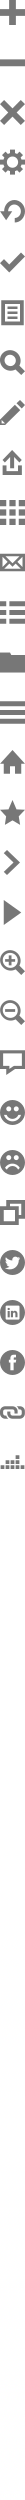
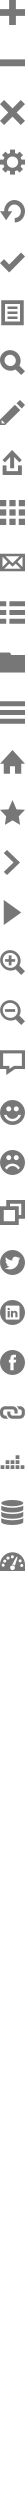
<svg xmlns="http://www.w3.org/2000/svg" version="1.1" id="Layer_1" x="0px" y="0px" viewBox="-10 -208 20 2000" enable-background="new -10 -208 20 2000" xml:space="preserve">
  <path fill="#777777" d="M-2-88.3v2.8c-0.6,0.2-1.2,0.4-1.7,0.7l-1.9-1.9l-2.8,2.8l1.9,1.9c-0.3,0.5-0.5,1.1-0.7,1.7H-10v4h2.8  c0.2,0.6,0.4,1.2,0.7,1.7l-1.9,1.9l2.8,2.8l1.9-1.9c0.5,0.3,1.1,0.5,1.7,0.7v2.8h4v-2.8c0.6-0.2,1.2-0.4,1.7-0.7l1.9,1.9l2.8-2.8  l-1.9-1.9c0.3-0.5,0.5-1.1,0.7-1.7H10v-4H7.2C7-80.9,6.8-81.5,6.5-82l1.9-1.9l-2.8-2.8l-1.9,1.9c-0.5-0.3-1.1-0.5-1.7-0.7v-2.8H-2z   M-4.5-78.3c0-2.5,2-4.5,4.5-4.5s4.5,2,4.5,4.5s-2,4.5-4.5,4.5S-4.5-75.8-4.5-78.3z" />
  <path fill="#777777" d="M1.5-48c-4.5,0-8.2,4-8.2,9H-10l4.9,7.2l4.9-7.2h-3.3c0-3,2.2-5.4,4.9-5.4S6.7-42,6.7-39s-2.2,5.4-4.9,5.4  v3.6c4.5,0,8.2-4,8.2-9S6.1-48,1.5-48z" />
  <path fill="#777777" d="M7.4,118.8L10,116l-4-4l-2.8,2.6L7.4,118.8z M-10,127.7v4.3h4.1l12.1-11.9l-4.3-4.3L-10,127.7z M-6,130.7  h-2.7V128L-6,130.7z" />
  <polygon fill="#777777" points="5,445.1 6.1,451.9 0,448.3 -6.1,451.9 -5.1,445.1 -10,439.8 -3.2,439.5 0,432 3.2,439.5 10,439.8   " />
  <polygon fill="#777777" points="6,482 -4.4,472 -7,474.5 0.8,482 -7,489.5 -4.4,492 " />
  <polygon fill="#777777" points="-2.6,10 10,-2.8 6.8,-6 -2.6,3.6 -6.8,-0.7 -10,2.5 " />
  <path fill="#777777" d="M-7.9,172h3.1h9.2h3.1v-3.1v-4.6H4.4v4.6h-9.2v-4.6h-3.1v4.6L-7.9,172z M-1.8,166.6h3.1v-9l4.2,4.4l1.9-2  l-7.7-8l-7.7,8l1.9,2l4.2-4.4v9H-1.8z" />
  <g>
    <rect x="-10" y="353" fill="#777777" width="20" height="4" />
    <rect x="-10" y="360" fill="#777777" width="20" height="4" />
    <rect x="-10" y="367" fill="#777777" width="20" height="4" />
  </g>
  <polygon fill="#777777" points="10,-200.7 2.7,-200.7 2.7,-208 -2.7,-208 -2.7,-200.7 -10,-200.7 -10,-195.3 -2.7,-195.3 -2.7,-188   2.7,-188 2.7,-195.3 10,-195.3 " />
  <path fill="#777777" d="M10,89l-4.5-4.5c1.7-3.1,1.2-7.2-1.5-9.9c-3.3-3.3-8.5-3.3-11.7-0.2s-3.1,8.4,0.2,11.7  c2.7,2.7,6.7,3.2,9.9,1.5L7,92L10,89z M-5,83.5c-1.8-1.8-1.8-4.6-0.1-6.4s4.6-1.7,6.4,0.1c1.8,1.8,1.8,4.6,0.1,6.4S-3.2,85.2-5,83.5  z" />
  <g>
    <polygon fill="#777777" points="-0.8,556.3 -3,556.3 -3,559.3 -5.9,559.3 -5.9,561.4 -3,561.4 -3,564.3 -0.8,564.3 -0.8,561.4    2.1,561.4 2.1,559.3 -0.8,559.3  " />
    <path fill="#777777" d="M5.5,564.5c1.7-3.1,1.2-7.2-1.5-9.9c-3.3-3.3-8.5-3.3-11.6-0.2c-3.2,3.2-3.1,8.4,0.2,11.6   c2.7,2.7,6.7,3.2,9.9,1.5L7,572l3-3L5.5,564.5z M2.5,564.6c-2.3,2.3-6.1,2.3-8.5-0.1c-2.4-2.4-2.4-6.2-0.1-8.5   c2.3-2.3,6.1-2.3,8.5,0.1C4.8,558.5,4.8,562.3,2.5,564.6z" />
  </g>
  <g>
    <rect x="-5.9" y="599.3" fill="#777777" width="8" height="2.2" />
    <path fill="#777777" d="M5.5,604.5c1.7-3.1,1.2-7.2-1.5-9.9c-3.3-3.3-8.5-3.3-11.6-0.2c-3.2,3.2-3.1,8.4,0.2,11.6   c2.7,2.7,6.7,3.2,9.9,1.5L7,612l3-3L5.5,604.5z M2.5,604.6c-2.3,2.3-6.1,2.3-8.5-0.1c-2.4-2.4-2.4-6.2-0.1-8.5   c2.3-2.3,6.1-2.3,8.5,0.1C4.8,598.5,4.8,602.3,2.5,604.6z" />
  </g>
  <polygon fill="#777777" points="-7,512 7,522 -7,532 " />
  <path fill="#777777" d="M-10,235v14h20v-14H-10z M8,245.6l-4.1-4.1l4.1-4.1V245.6z M0,245.4l2.5-2.5l4.1,4.1H-6.6l4.1-4.1L0,245.4z   M5.6,237L0,242.6l-5.6-5.6H5.6z M-3.9,241.5l-4.1,4.1v-8.2L-3.9,241.5z" />
  <polygon fill="#777777" points="-10,403 -7,403 -7,411 -2,411 -2,405 2,405 2,411 7,411 7,403 10,403 0,392 " />
  <g>
    <rect x="-10" y="192" fill="#777777" width="5" height="5" />
    <rect x="-10" y="199.5" fill="#777777" width="5" height="5" />
    <rect x="-10" y="207" fill="#777777" width="5" height="5" />
    <rect x="-2.5" y="192" fill="#777777" width="5" height="5" />
    <rect x="-2.5" y="199.5" fill="#777777" width="5" height="5" />
    <rect x="-2.5" y="207" fill="#777777" width="5" height="5" />
    <rect x="5" y="192" fill="#777777" width="5" height="5" />
    <rect x="5" y="199.5" fill="#777777" width="5" height="5" />
    <rect x="5" y="207" fill="#777777" width="5" height="5" />
  </g>
  <g>
    <rect x="-10" y="273" fill="#777777" width="5" height="4" />
    <rect x="-10" y="280" fill="#777777" width="5" height="4" />
    <rect x="-10" y="287" fill="#777777" width="5" height="4" />
    <rect x="-2.5" y="273" fill="#777777" width="12.5" height="4" />
    <rect x="-2.5" y="280" fill="#777777" width="12.5" height="4" />
    <rect x="-2.5" y="287" fill="#777777" width="12.5" height="4" />
  </g>
  <g>
    <path fill="#777777" d="M-9,32.2v20H9v-20H-9z M6,49.2H-6v-14H6V49.2z" />
    <rect x="-4" y="37.2" fill="#777777" width="8" height="2" />
    <rect x="-4" y="41.2" fill="#777777" width="8" height="2" />
    <rect x="-4" y="45.2" fill="#777777" width="8" height="2" />
  </g>
  <rect x="-10" y="-160.5" fill="#777777" width="20" height="5.5" />
  <polygon fill="#777777" points="10,-124.7 6.6,-128 0,-121.3 -6.7,-128 -10,-124.7 -3.4,-118 -10,-111.3 -6.7,-108 0,-114.7   6.6,-108 10,-111.3 3.3,-118 " />
  <polygon fill="#777777" points="-2,314 -10,314 -10,330 10,330 10,316 -1,316 " />
  <path fill="#777777" d="M7.5,634.7v10H2H1.2l-0.9,0.5l-2.8,1.9v-2.4h-2h-3v-10H7.5 M10,632.2h-20v15h5v4.8l7-4.8h8V632.2L10,632.2z" />
  <path fill="#777777" d="M0,672c-5.5,0-10,4.5-10,10c0,5.5,4.5,10,10,10s10-4.5,10-10C10,676.5,5.5,672,0,672z M3,677.1  c1.1,0,2,0.9,2,2c0,1.1-0.9,2-2,2s-2-0.9-2-2C1,678,1.9,677.1,3,677.1z M-3,677.1c1.1,0,2,0.9,2,2c0,1.1-0.9,2-2,2s-2-0.9-2-2  C-5,678-4.1,677.1-3,677.1z M0,689.1c-3.2,0-6-2.2-6.8-5.2h2.1c0.7,1.9,2.5,3.2,4.7,3.2s3.9-1.3,4.7-3.2h2.1  C6,686.9,3.2,689.1,0,689.1z" />
  <path fill="#777777" d="M0,712c-5.5,0-10,4.5-10,10c0,5.5,4.5,10,10,10s10-4.5,10-10C10,716.5,5.5,712,0,712z M3,716.1  c1.1,0,2,0.9,2,2c0,1.1-0.9,2-2,2s-2-0.9-2-2C1,717,1.9,716.1,3,716.1z M-3,716.1c1.1,0,2,0.9,2,2c0,1.1-0.9,2-2,2s-2-0.9-2-2  C-5,717-4.1,716.1-3,716.1z M4.5,727.7c-0.8-1.7-2.5-2.9-4.5-2.9s-3.7,1.2-4.5,2.9c-0.6-0.4-1-0.9-1.5-1.5c1.2-2,3.4-3.3,5.9-3.3  s4.7,1.3,5.9,3.3C5.5,726.8,5,727.3,4.5,727.7z" />
  <path fill-rule="evenodd" clip-rule="evenodd" fill="#777777" d="M10,752H-5v5h-5v15H5v-5h5V752z M2,769h-9v-9h9V769z M7,764H5v-7  h-7v-2h9V764z" />
  <path fill-rule="evenodd" clip-rule="evenodd" fill="#777777" d="M5,800c0,0.1,0,0.2,0,0.3c0,3.3-2.5,7.2-7.2,7.2  c-1.4,0-2.8-0.4-3.9-1.1c0.2,0,0.4,0,0.6,0c1.2,0,2.3-0.4,3.1-1.1c-1.1,0-2-0.8-2.4-1.8c0.2,0,0.3,0,0.5,0c0.2,0,0.5,0,0.7-0.1  c-1.2-0.2-2-1.2-2-2.5v0c0.3,0.2,0.7,0.3,1.1,0.3c-0.7-0.5-1.1-1.2-1.1-2.1c0-0.5,0.1-0.9,0.3-1.3c1.2,1.5,3.1,2.5,5.2,2.6  c0-0.2-0.1-0.4-0.1-0.6c0-1.4,1.1-2.5,2.5-2.5c0.7,0,1.4,0.3,1.8,0.8c0.6-0.1,1.1-0.3,1.6-0.6c-0.2,0.6-0.6,1.1-1.1,1.4  c0.5-0.1,1-0.2,1.4-0.4C6,799.2,5.5,799.6,5,800z M0,792c-5.5,0-10,4.5-10,10c0,5.5,4.5,10,10,10s10-4.5,10-10  C10,796.5,5.5,792,0,792z" />
  <g>
    <path fill-rule="evenodd" clip-rule="evenodd" fill="#777777" d="M5.6,846.9c0,0.4-0.4,0.8-0.8,0.8h-9.5c-0.5,0-0.8-0.4-0.8-0.8   v-9.6c0-0.4,0.4-0.8,0.8-0.8h9.5c0.5,0,0.8,0.4,0.8,0.8V846.9z M0,832c-5.5,0-10,4.5-10,10s4.5,10,10,10s10-4.5,10-10   S5.5,832,0,832z" />
    <path fill="#777777" d="M1.9,840.6c-0.9,0-1.3,0.5-1.5,0.8v0h0l0,0v-0.7h-1.7c0,0.5,0,5.1,0,5.1h1.7V843c0-0.2,0-0.3,0.1-0.4   c0.1-0.3,0.4-0.6,0.9-0.6c0.6,0,0.9,0.5,0.9,1.1v2.7h1.7v-2.9C3.9,841.4,3,840.6,1.9,840.6z" />
    <path fill="#777777" d="M-3,838.3c-0.6,0-1,0.4-1,0.9c0,0.5,0.4,0.9,0.9,0.9h0c0.6,0,1-0.4,1-0.9C-2.1,838.7-2.5,838.3-3,838.3z" />
    <rect x="-3.9" y="840.8" fill="#777777" width="1.7" height="5.1" />
  </g>
  <path fill-rule="evenodd" clip-rule="evenodd" fill="#777777" d="M2.6,882H0.9v6.2h-2.6V882h-1.2v-2.2h1.2v-1.4c0-1,0.5-2.6,2.6-2.6  l1.9,0v2.1H1.5c-0.2,0-0.5,0.1-0.5,0.6v1.3h2L2.6,882z M0,872c-5.5,0-10,4.5-10,10c0,5.5,4.5,10,10,10s10-4.5,10-10  C10,876.5,5.5,872,0,872z" />
  <g>
    <path fill="#777777" d="M0,919.5L0,919.5L0,919.5C0,919.5,0,919.5,0,919.5z" />
    <path fill="#777777" d="M5.9,917H3.3c0,0,1.4,0.9,1.6,2.5h0.9h0c0.9,0,1.6,0.7,1.6,1.6v1.7c0,0.9-0.7,1.7-1.6,1.7H0   c-0.9,0-1.7-0.8-1.7-1.7v-1.6h-2.5v1.6c0,0.6,0.1,1.2,0.4,1.7C-3.2,926-1.7,927,0,927h5.8c2.3,0,4.1-1.9,4.1-4.2v-1.7   C10,918.8,8.2,917,5.9,917z" />
    <path fill="#777777" d="M3.8,919.5C3.2,918,1.7,917,0,917h-5.8c-2.3,0-4.2,1.8-4.2,4.1v1.7c0,2.3,1.9,4.2,4.2,4.2h2.5   c0,0-1.3-0.9-1.7-2.5h-0.8c-0.9,0-1.7-0.8-1.7-1.7v-1.7c0-0.9,0.8-1.6,1.7-1.6H0h0c0.9,0,1.6,0.7,1.6,1.6v1.7c0,0,0,0,0,0h2.5   c0,0,0,0,0,0v-1.7C4.2,920.6,4,920,3.8,919.5z" />
  </g>
  <g>
    <rect x="-9.5" y="964.2" fill-rule="evenodd" clip-rule="evenodd" fill="#787878" width="3" height="3" />
    <rect x="-5.5" y="964.2" fill-rule="evenodd" clip-rule="evenodd" fill="#787878" width="3" height="3" />
    <rect x="-1.5" y="964.2" fill-rule="evenodd" clip-rule="evenodd" fill="#787878" width="3" height="3" />
    <rect x="2.5" y="964.2" fill-rule="evenodd" clip-rule="evenodd" fill="#787878" width="3" height="3" />
    <rect x="-5.5" y="960.2" fill-rule="evenodd" clip-rule="evenodd" fill="#787878" width="3" height="3" />
    <rect x="-1.5" y="960.2" fill-rule="evenodd" clip-rule="evenodd" fill="#787878" width="3" height="3" />
    <rect x="2.5" y="960.2" fill-rule="evenodd" clip-rule="evenodd" fill="#787878" width="3" height="3" />
    <rect x="2.5" y="956.2" fill-rule="evenodd" clip-rule="evenodd" fill="#787878" width="3" height="3" />
    <rect x="6.5" y="964.2" fill-rule="evenodd" clip-rule="evenodd" fill="#787878" width="3" height="3" />
  </g>
+   <g>
+     <g>
+       <ellipse fill="#777777" cx="-0.2" cy="994.5" rx="8.8" ry="2.5" />
+     </g>
+     <path fill="#777777" d="M-0.2,998.2c-0.8,0-6.3-0.1-8.8-1.7v3c0,1.4,3.9,2.5,8.8,2.5s8.8-1.1,8.8-2.5v-3   C6,998.2,0.5,998.2-0.2,998.2z" />
+     <path fill="#777777" d="M-0.2,1003.2c-0.8,0-6.3-0.1-8.8-1.7v3c0,1.4,3.9,2.5,8.8,2.5s8.8-1.1,8.8-2.5v-3   C6,1003.2,0.5,1003.2-0.2,1003.2z" />
+     <path fill="#777777" d="M-0.2,1008.2c-0.8,0-6.3-0.1-8.8-1.7v3c0,1.4,3.9,2.5,8.8,2.5s8.8-1.1,8.8-2.5v-3   C6,1008.2,0.5,1008.2-0.2,1008.2z" />
+   </g>
+   <path fill="#777777" d="M0,1033.8c-5.5,0-10,4.5-10,10v5h20v-5C10,1038.2,5.5,1033.8,0,1033.8z M-0.1,1036.2c0.7,0,1.2,0.6,1.2,1.2  c0,0.3-0.1,0.6-0.3,0.9c-0.2,0.2-0.6,0.4-0.9,0.4h0c-0.7,0-1.2-0.5-1.2-1.2C-1.3,1036.8-0.8,1036.2-0.1,1036.2z M-7.4,1045.4  L-7.4,1045.4c-0.5,0-0.8-0.2-1-0.5c-0.2-0.3-0.3-0.6-0.3-0.9c0.1-0.6,0.6-1.1,1.2-1.1l0.1,0c0.3,0,0.6,0.2,0.8,0.5  c0.2,0.3,0.3,0.6,0.3,0.9C-6.3,1044.9-6.8,1045.4-7.4,1045.4z M-5.2,1041.5c-0.3,0.4-0.6,0.6-1,0.6c-0.3,0-0.5-0.1-0.7-0.2  c-0.2-0.2-0.4-0.4-0.5-0.8c-0.1-0.3,0-0.7,0.2-0.9c0.4-0.6,1.2-0.7,1.7-0.3C-4.9,1040.2-4.8,1040.9-5.2,1041.5z M-3,1039.5  c-0.2,0.1-0.4,0.2-0.6,0.2c-0.5,0-0.9-0.3-1.1-0.6c-0.3-0.6-0.1-1.4,0.5-1.7c0.6-0.3,1.4-0.1,1.7,0.5  C-2.1,1038.4-2.3,1039.2-3,1039.5z M0,1048.1c-1,0-1.9-0.8-1.9-1.9c0-1,0.8-1.9,1.9-1.9s1.9,0.8,1.9,1.9  C1.9,1047.3,1,1048.1,0,1048.1z M3.8,1038.7l-1.9,5.9c-0.5-0.5-1.1-0.9-1.9-0.9c-0.1,0-0.2,0-0.3,0l3-5.5c0.3-0.6,0.8-1,1.1-0.9  C4,1037.5,4,1038.1,3.8,1038.7z M5.1,1041.4c-0.2-0.3-0.3-0.6-0.2-0.9c0.1-0.3,0.2-0.6,0.5-0.8c0.6-0.4,1.4-0.2,1.7,0.3  c0.2,0.3,0.3,0.6,0.2,0.9c-0.1,0.3-0.2,0.6-0.5,0.8c-0.2,0.2-0.5,0.2-0.7,0.2C5.7,1041.9,5.3,1041.7,5.1,1041.4z M8.1,1045.4  c-0.2,0.2-0.5,0.2-0.7,0.2c-0.4,0-0.8-0.2-1-0.5c-0.2-0.3-0.3-0.6-0.2-0.9c0.1-0.3,0.2-0.6,0.5-0.8c0.6-0.4,1.4-0.2,1.7,0.3  c0.2,0.3,0.3,0.6,0.2,0.9C8.6,1044.9,8.4,1045.2,8.1,1045.4z" />
</svg>
